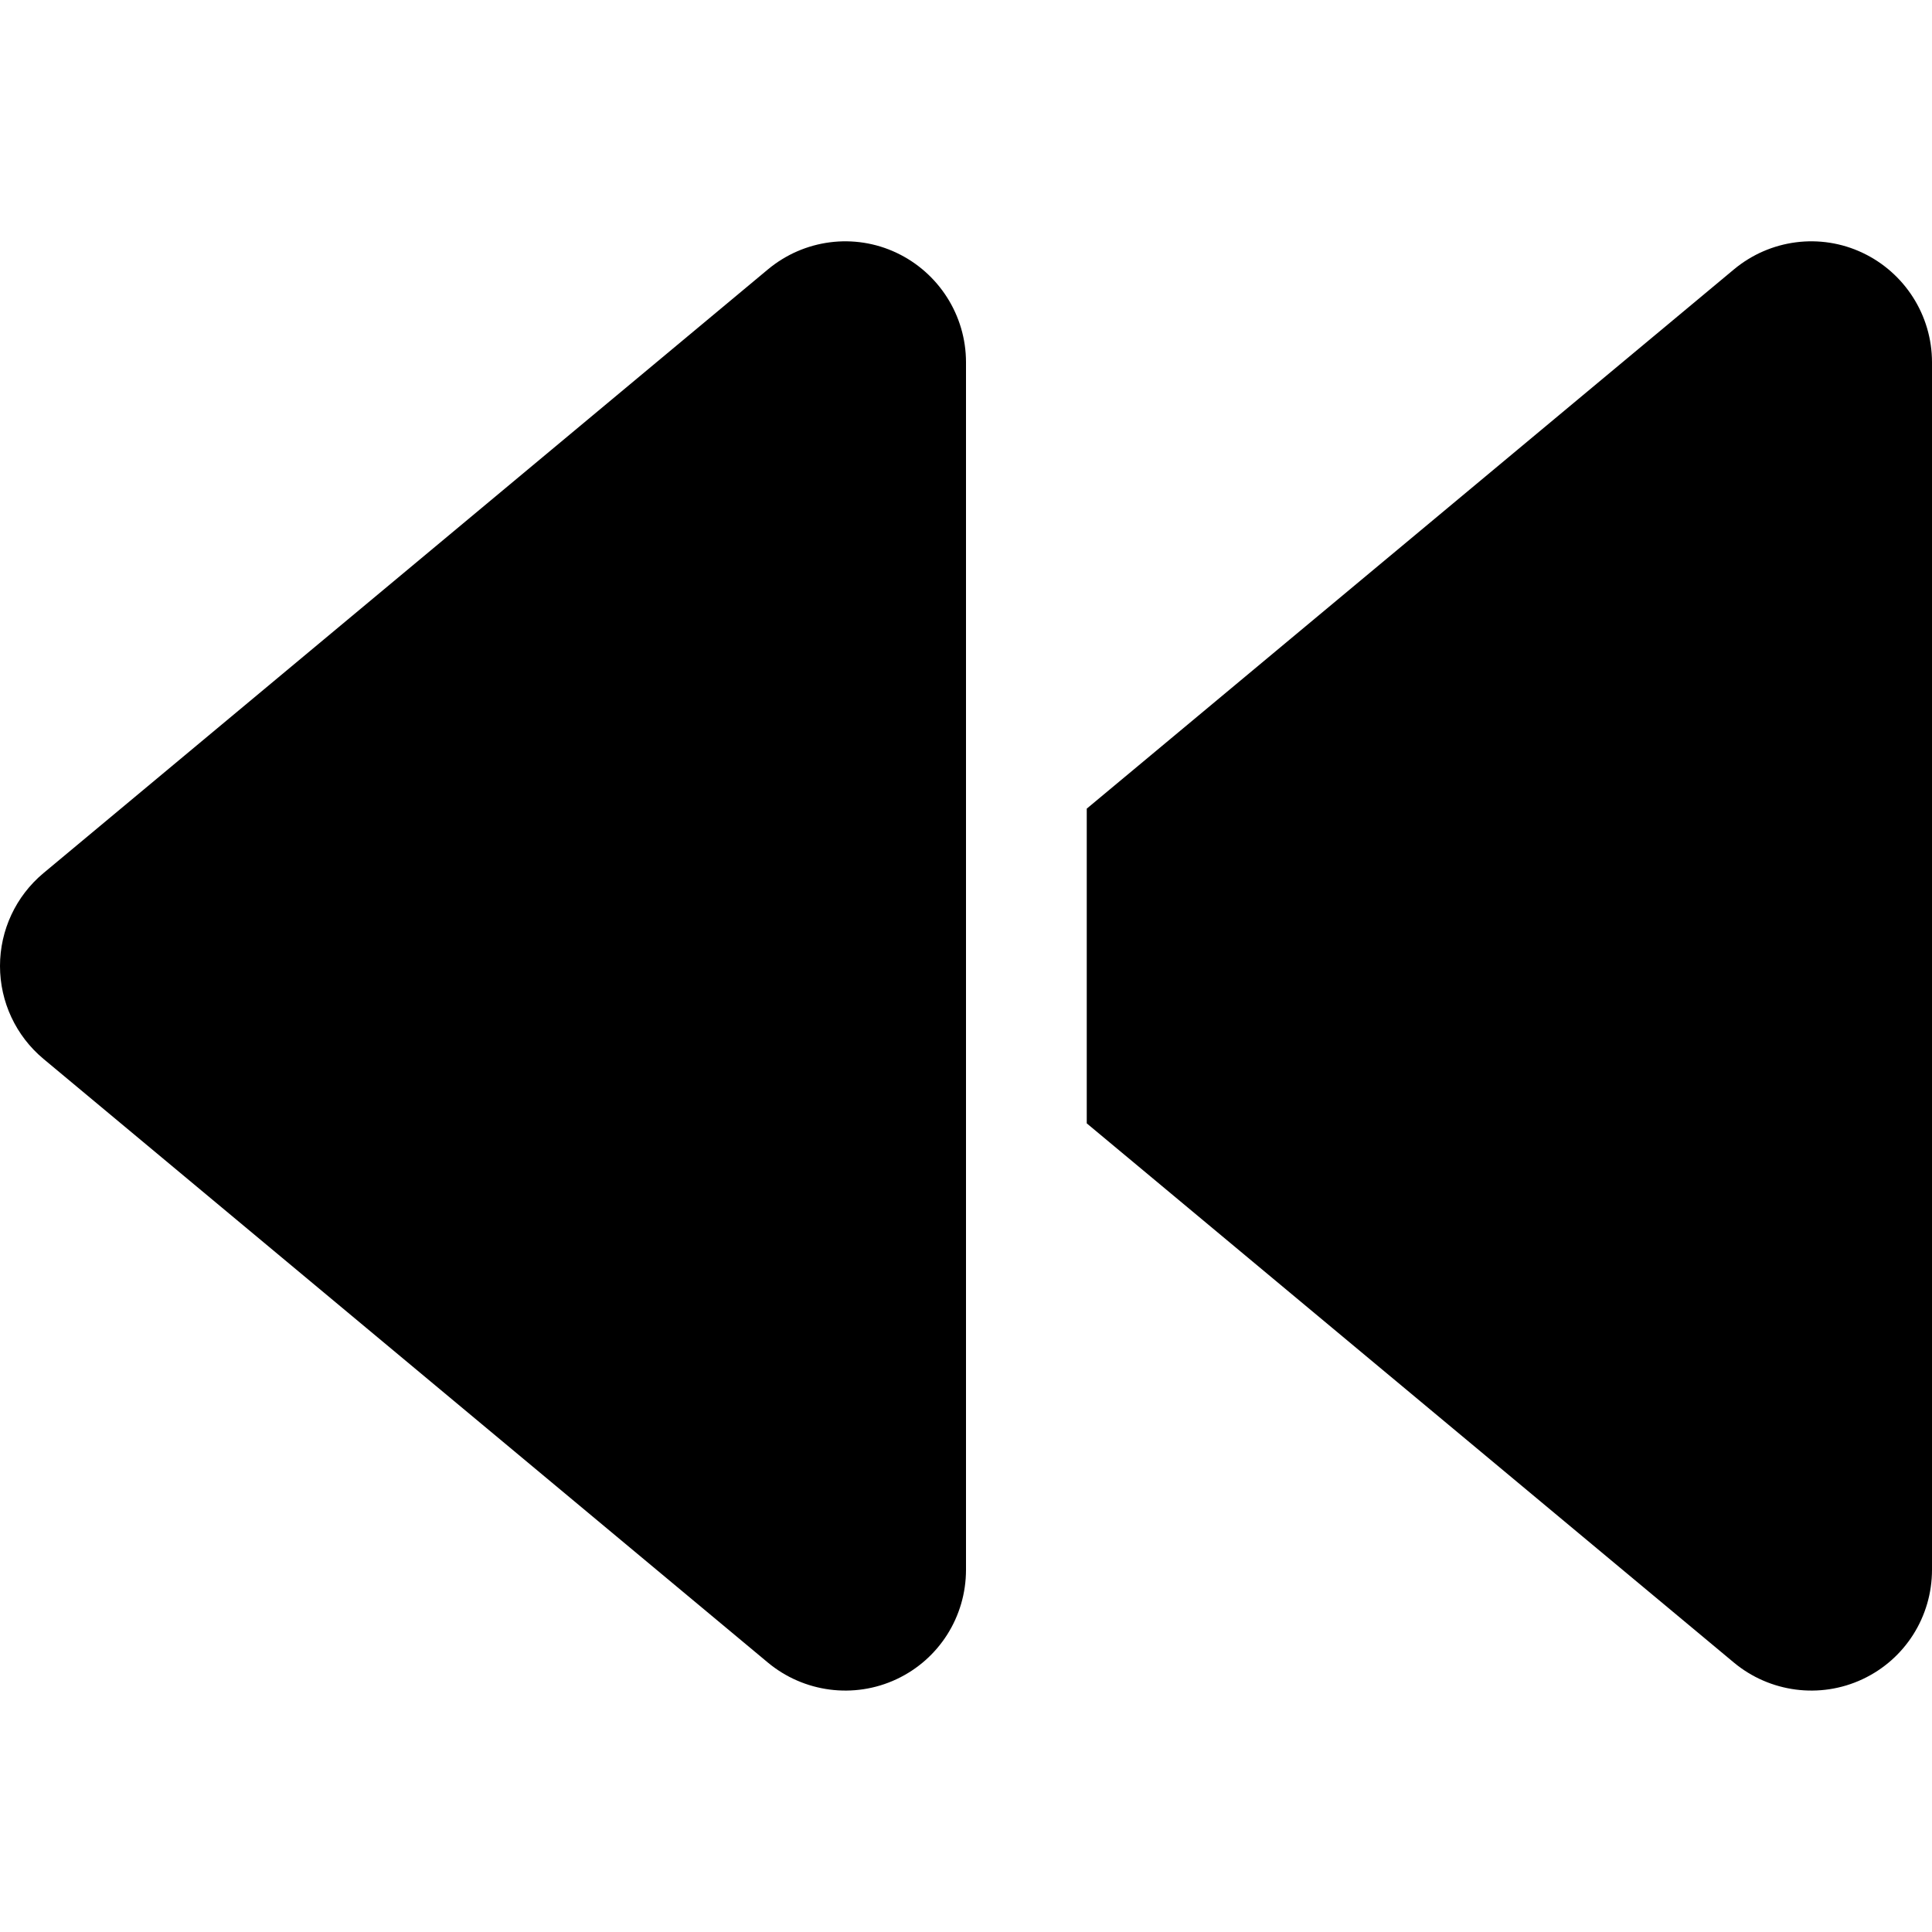
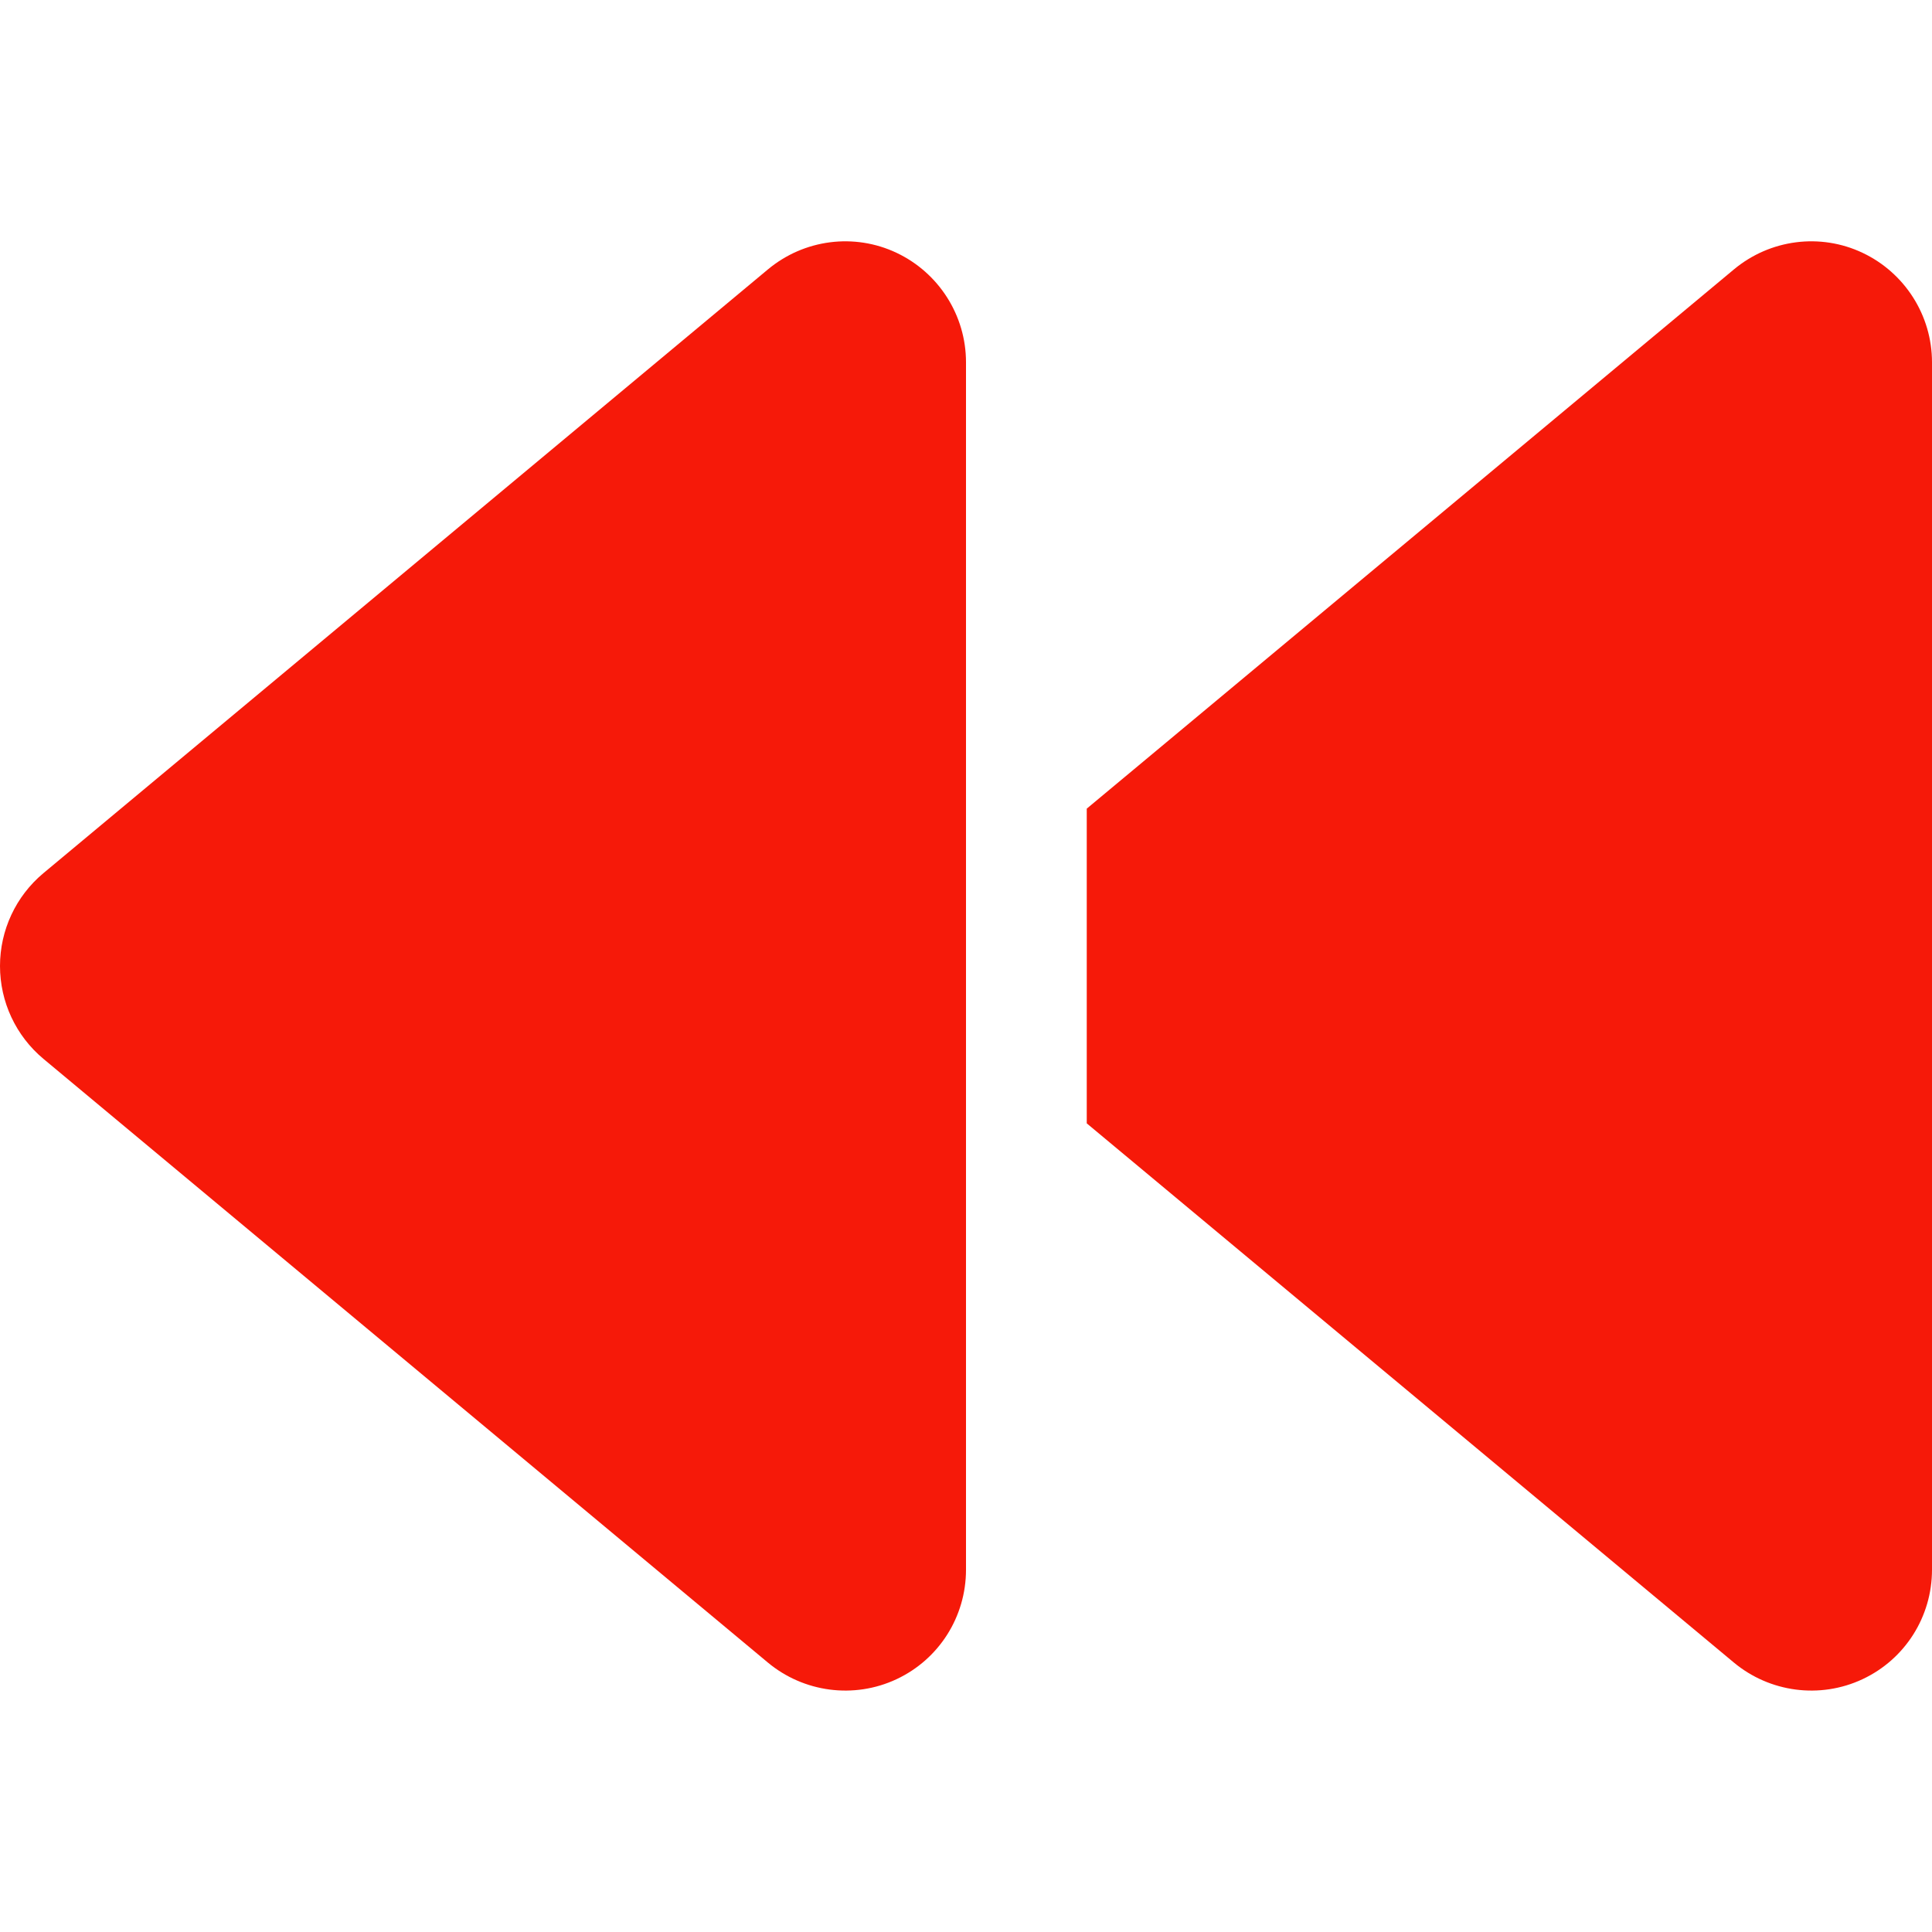
<svg xmlns="http://www.w3.org/2000/svg" viewBox="0 0 512 512">
-   <path d="M459.5 440.6c9.5 7.9 22.8 9.7 34.1 4.4s18.4-16.6 18.4-29V96c0-12.4-7.2-23.7-18.4-29s-24.5-3.6-34.1 4.4L288 214.3V256v41.7L459.5 440.6zM256 352V256 128 96c0-12.4-7.2-23.7-18.4-29s-24.5-3.6-34.1 4.4l-192 160C4.2 237.5 0 246.5 0 256s4.2 18.5 11.5 24.6l192 160c9.5 7.9 22.8 9.7 34.1 4.4s18.4-16.6 18.4-29V352z" />
+   <path fill="#f61909" d="M459.5 440.6c9.5 7.9 22.8 9.7 34.1 4.4s18.4-16.6 18.4-29V96c0-12.4-7.2-23.7-18.4-29s-24.5-3.6-34.1 4.4L288 214.3V256v41.7L459.5 440.6zM256 352V256 128 96c0-12.4-7.2-23.7-18.4-29s-24.5-3.6-34.1 4.4l-192 160C4.2 237.5 0 246.5 0 256s4.2 18.5 11.5 24.6l192 160c9.5 7.9 22.8 9.7 34.1 4.4s18.4-16.6 18.4-29V352z" />
</svg>
